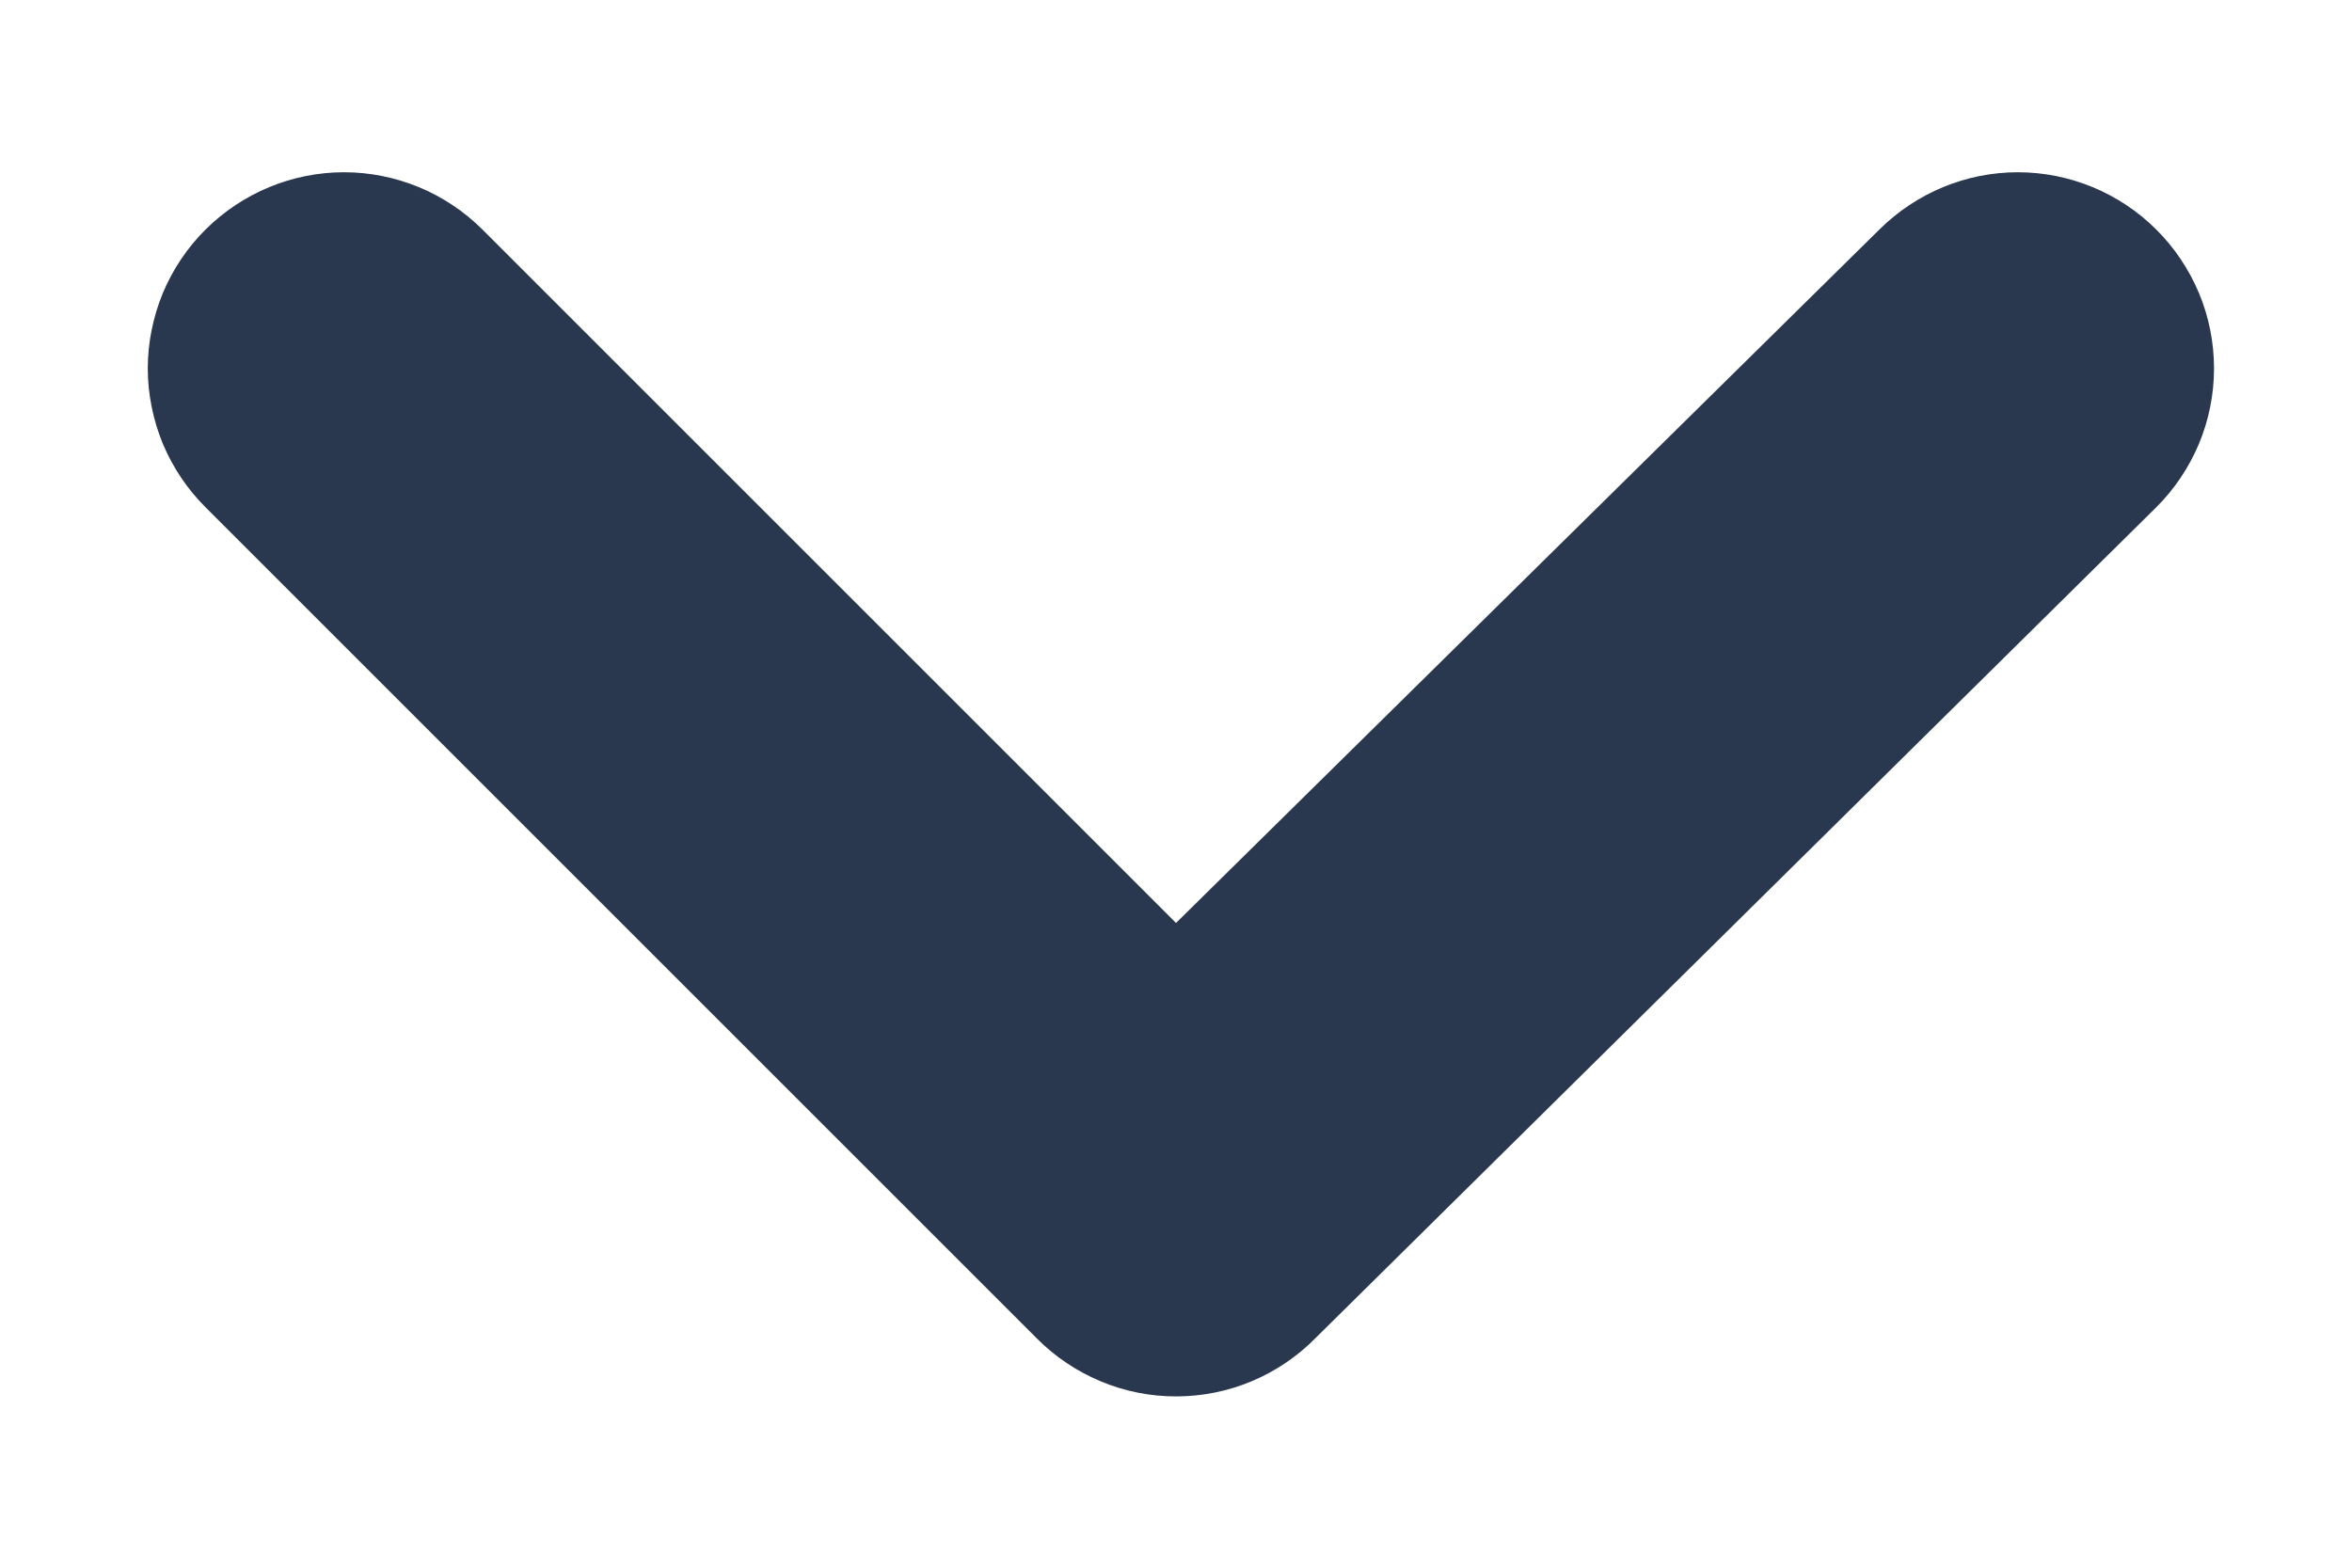
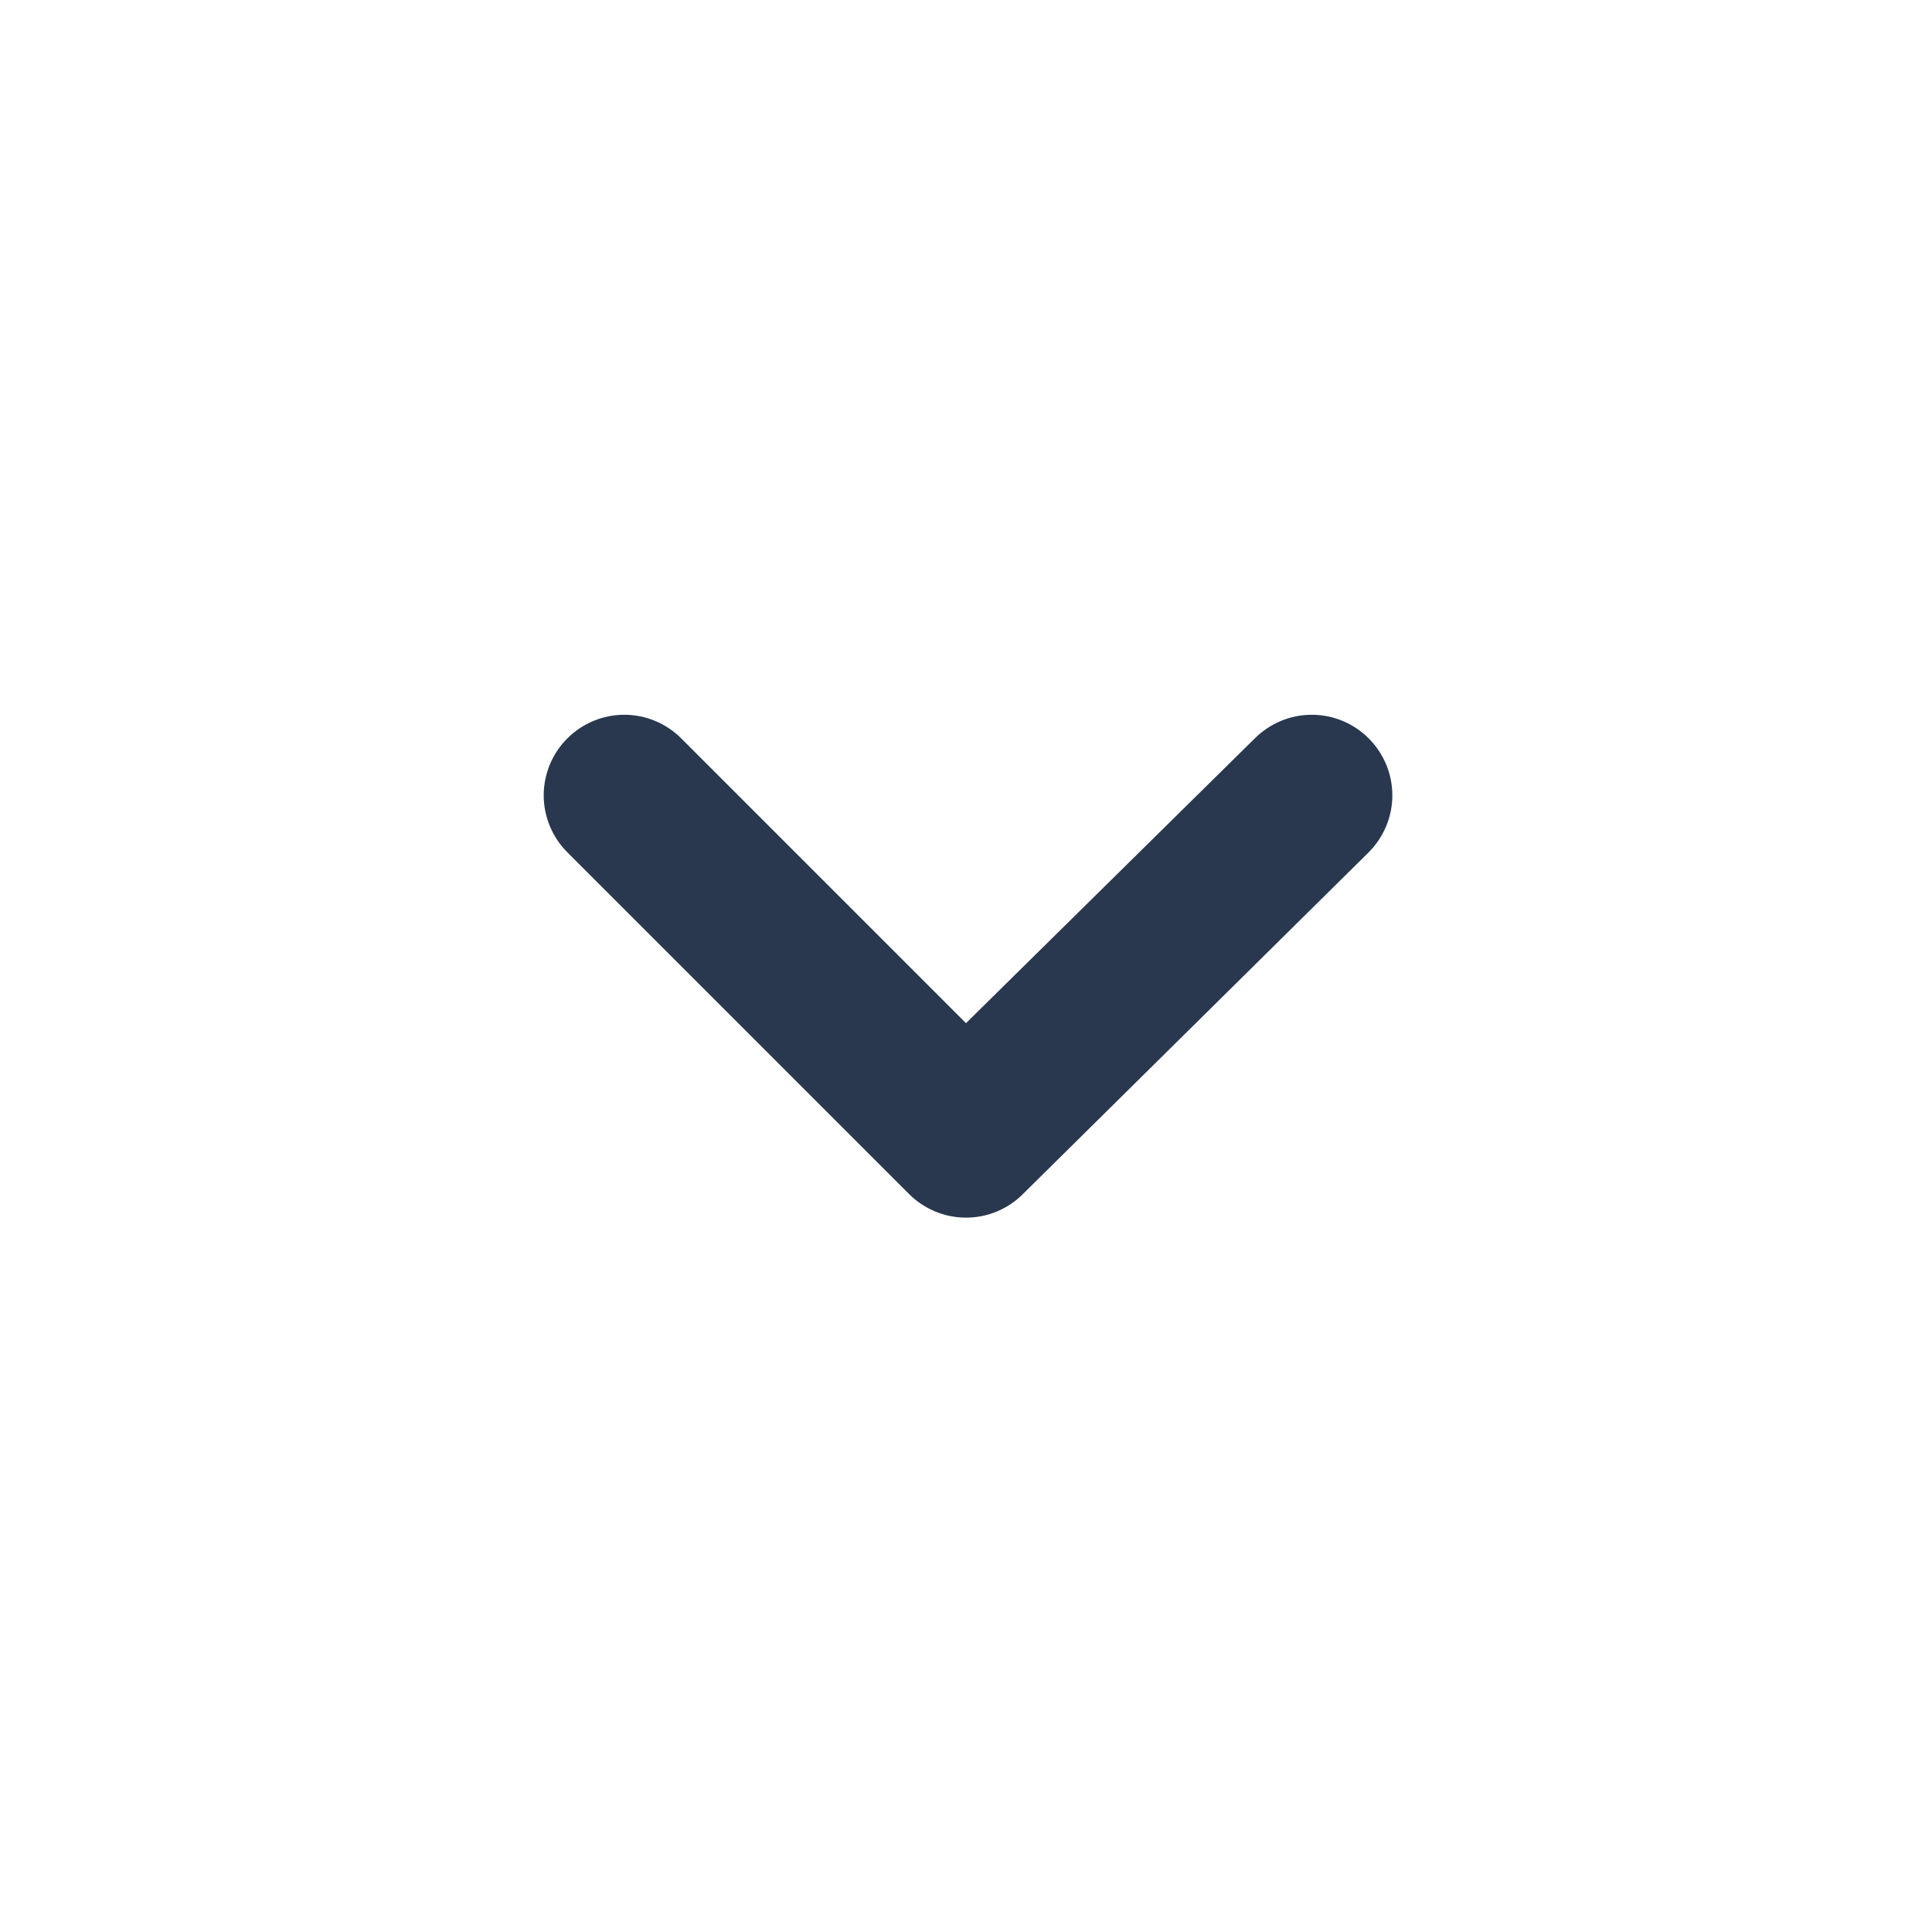
- <svg xmlns="http://www.w3.org/2000/svg" width="12" height="8" viewBox="0 0 12 8" fill="none">
-   <path d="M11 1.17C10.813 0.984 10.559 0.879 10.295 0.879C10.031 0.879 9.778 0.984 9.59 1.17L6 4.71L2.46 1.17C2.273 0.984 2.019 0.879 1.755 0.879C1.491 0.879 1.238 0.984 1.05 1.17C0.956 1.263 0.882 1.374 0.831 1.495C0.781 1.617 0.754 1.748 0.754 1.88C0.754 2.012 0.781 2.143 0.831 2.265C0.882 2.386 0.956 2.497 1.05 2.59L5.29 6.83C5.383 6.924 5.494 6.998 5.616 7.049C5.737 7.1 5.868 7.126 6 7.126C6.132 7.126 6.263 7.1 6.385 7.049C6.507 6.998 6.617 6.924 6.71 6.83L11 2.59C11.094 2.497 11.168 2.386 11.219 2.265C11.27 2.143 11.296 2.012 11.296 1.88C11.296 1.748 11.27 1.617 11.219 1.495C11.168 1.374 11.094 1.263 11 1.17Z" fill="#29384E" />
+ <svg xmlns="http://www.w3.org/2000/svg" width="24" height="24" viewBox="0 0 24 24" fill="none">
+   <path d="M17 9.17C16.813 8.984 16.559 8.879 16.295 8.879C16.031 8.879 15.778 8.984 15.59 9.17L12 12.71L8.46 9.17C8.273 8.984 8.019 8.879 7.755 8.879C7.491 8.879 7.238 8.984 7.05 9.17C6.956 9.263 6.882 9.374 6.831 9.495C6.781 9.617 6.754 9.748 6.754 9.88C6.754 10.012 6.781 10.143 6.831 10.264C6.882 10.386 6.956 10.497 7.05 10.59L11.29 14.83C11.383 14.924 11.494 14.998 11.616 15.049C11.738 15.1 11.868 15.126 12 15.126C12.132 15.126 12.263 15.1 12.385 15.049C12.507 14.998 12.617 14.924 12.71 14.83L17 10.59C17.094 10.497 17.168 10.386 17.219 10.264C17.27 10.143 17.296 10.012 17.296 9.88C17.296 9.748 17.27 9.617 17.219 9.495C17.168 9.374 17.094 9.263 17 9.17Z" fill="#29384E" />
</svg>
